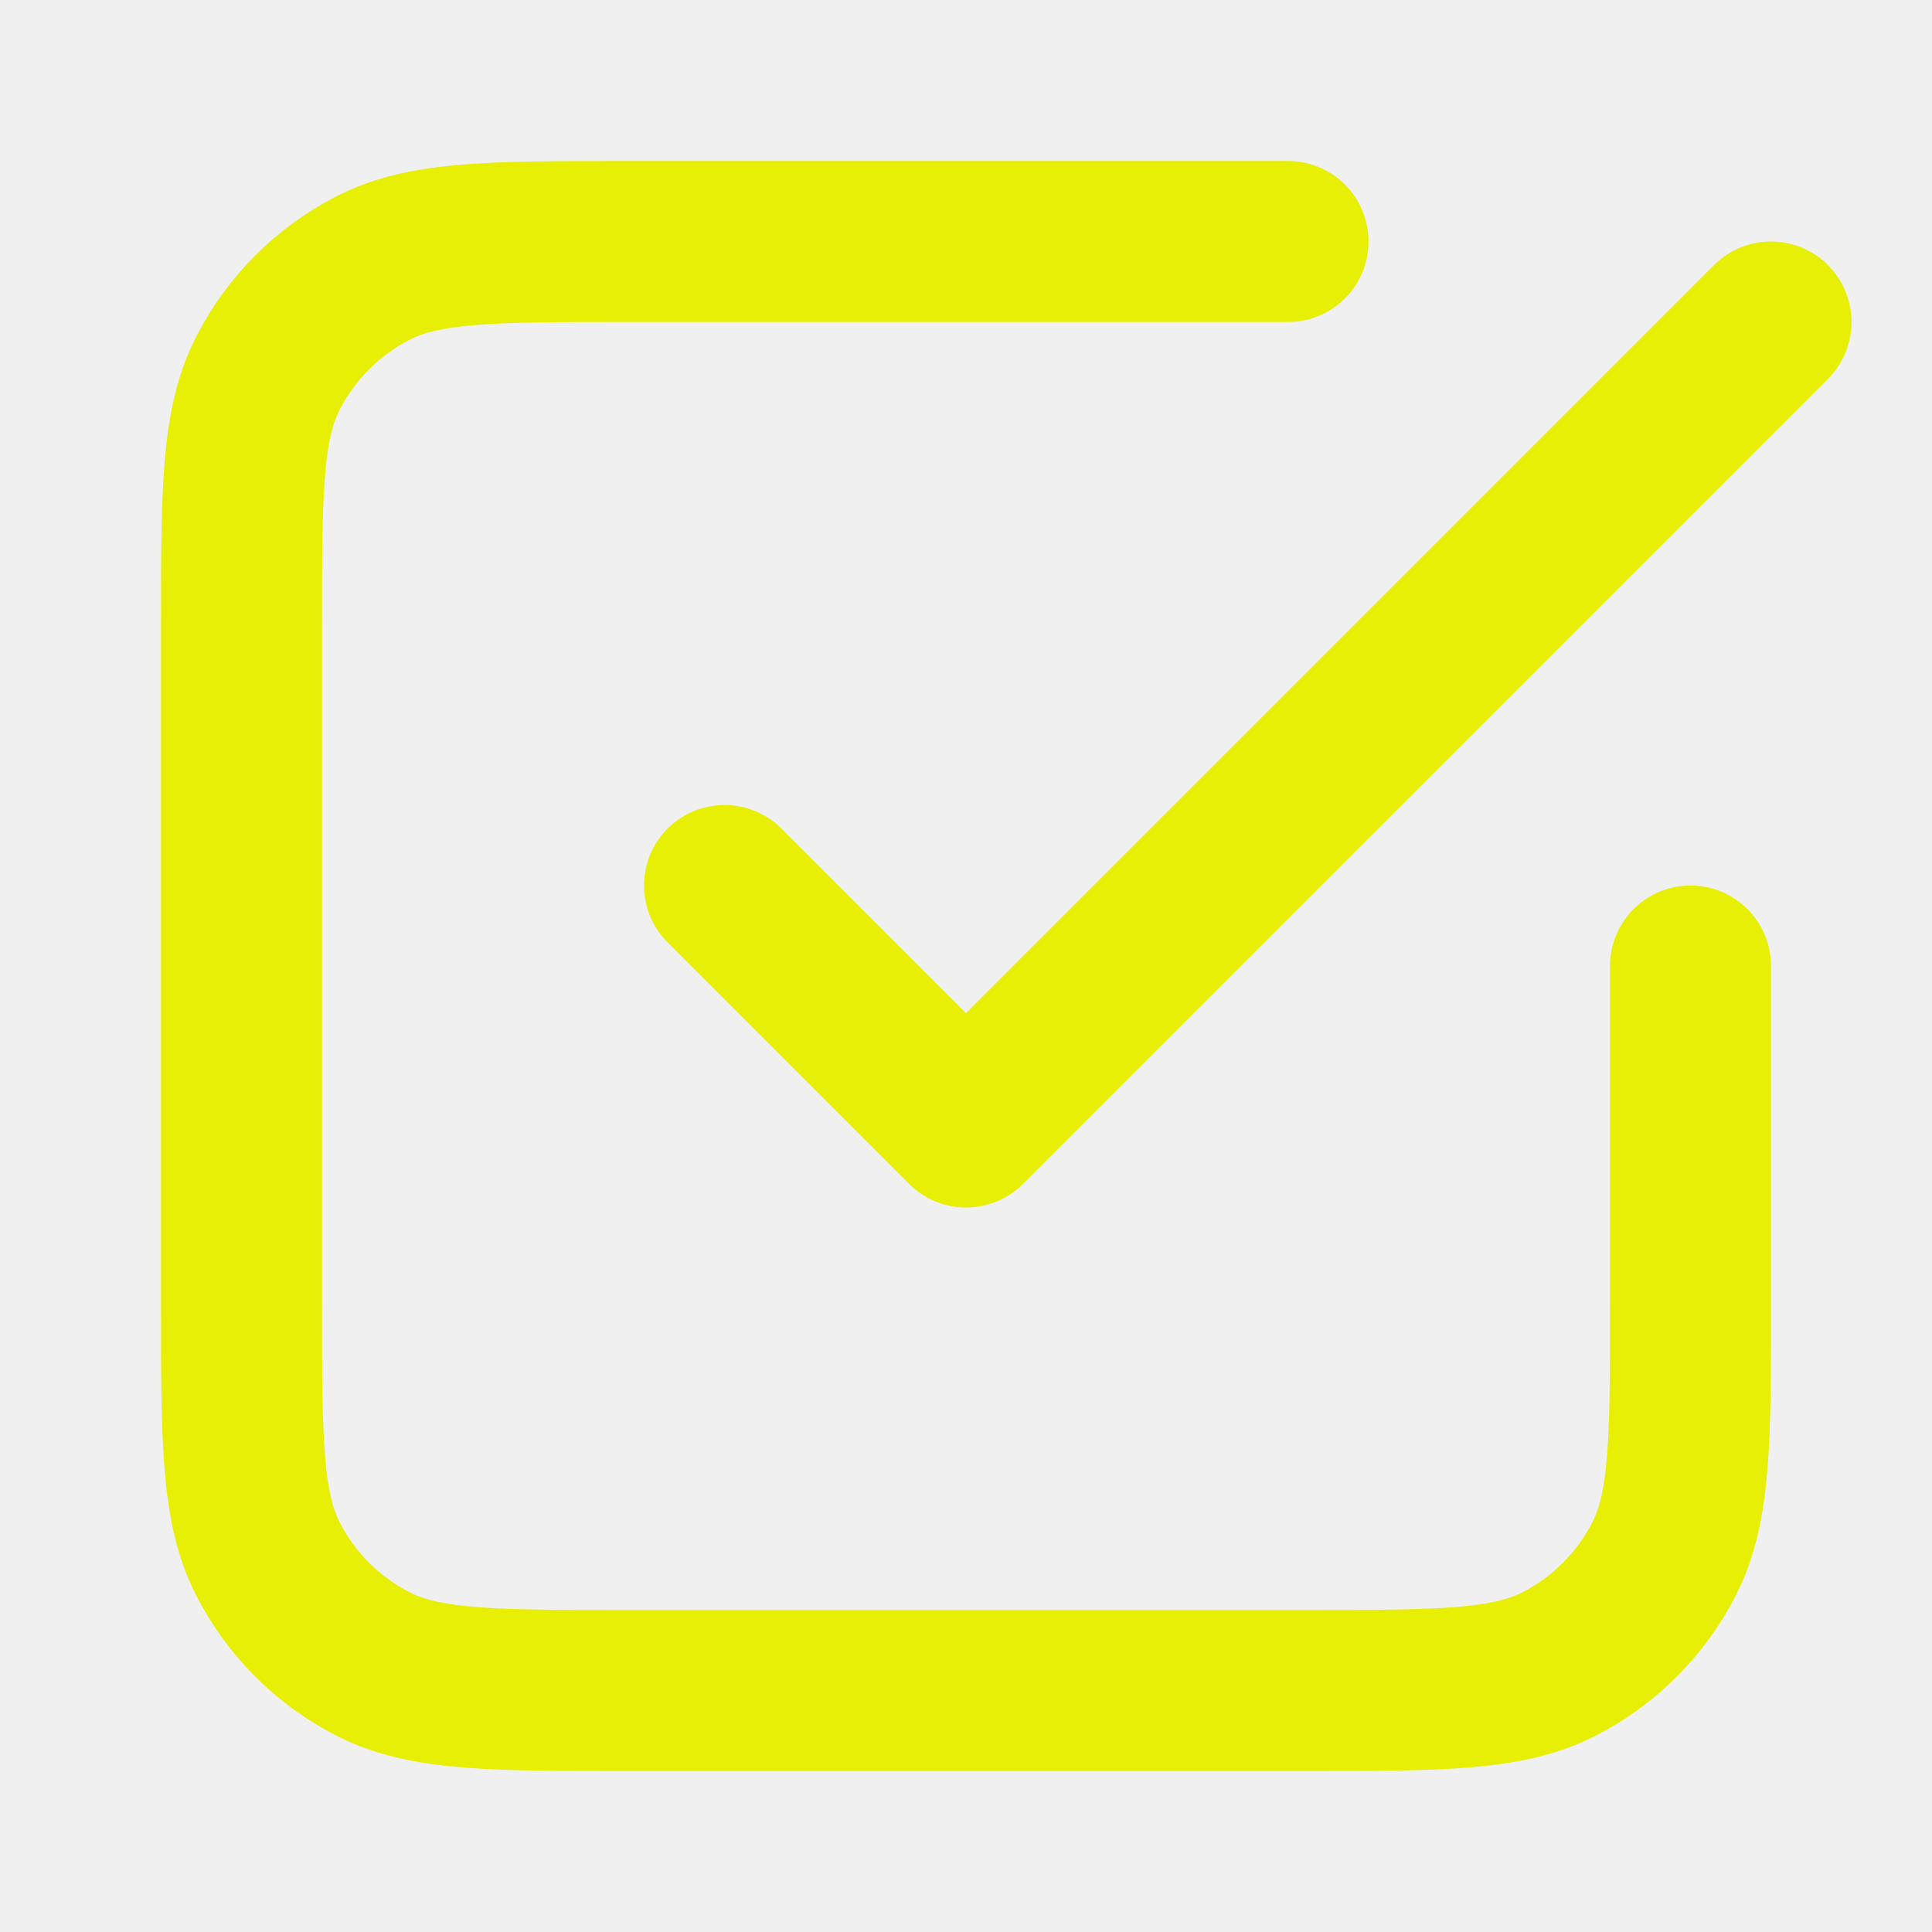
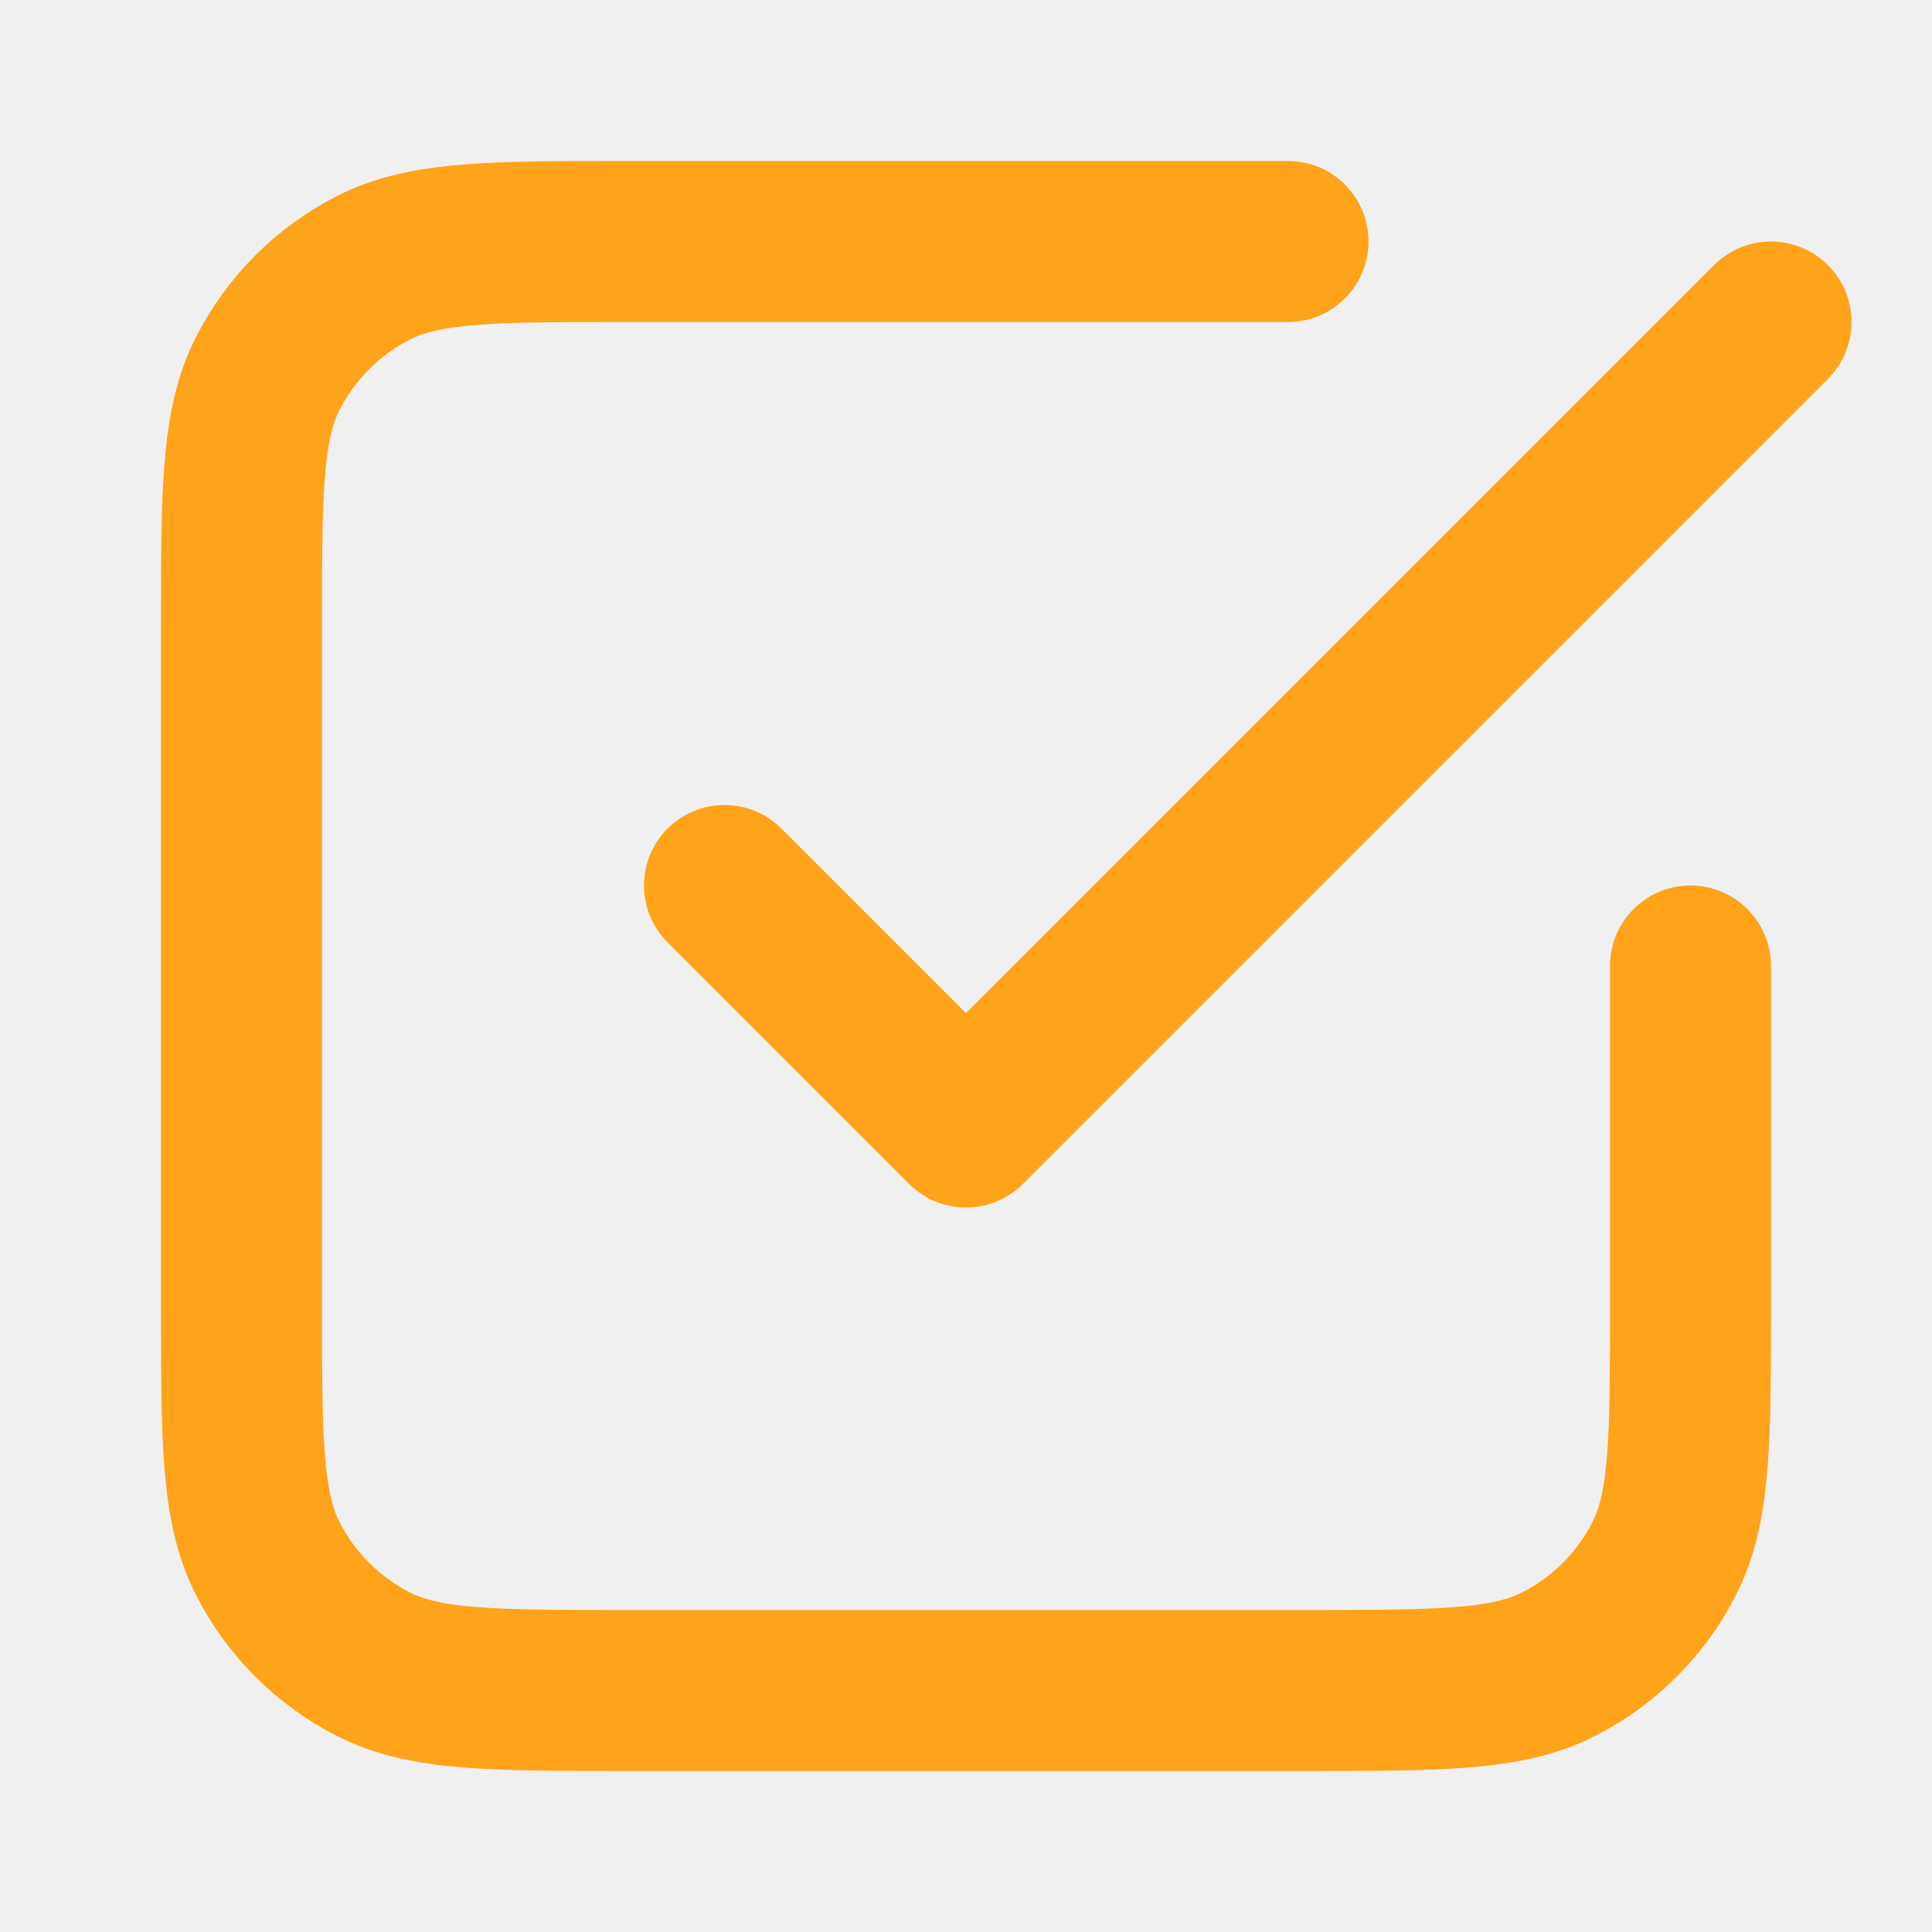
<svg xmlns="http://www.w3.org/2000/svg" width="24" height="24" viewBox="0 0 24 24" fill="none">
  <mask id="mask0_1_195" style="mask-type:alpha" maskUnits="userSpaceOnUse" x="0" y="0" width="24" height="24">
    <rect width="24" height="24" fill="white" />
  </mask>
  <g mask="url(#mask0_1_195)">
-     <path d="M9 11L12 14L22 4M16 3H7.8C6.12 3 5.28 3 4.638 3.327C4.074 3.615 3.615 4.074 3.327 4.638C3 5.28 3 6.12 3 7.8V16.2C3 17.88 3 18.72 3.327 19.362C3.615 19.927 4.074 20.385 4.638 20.673C5.28 21 6.12 21 7.8 21H16.2C17.88 21 18.72 21 19.362 20.673C19.927 20.385 20.385 19.927 20.673 19.362C21 18.72 21 17.88 21 16.2V12" stroke="#e7ef04" stroke-width="2" stroke-linecap="round" stroke-linejoin="round" />
+     <path d="M9 11L12 14L22 4M16 3H7.8C6.12 3 5.28 3 4.638 3.327C4.074 3.615 3.615 4.074 3.327 4.638C3 5.28 3 6.12 3 7.8V16.2C3 17.88 3 18.72 3.327 19.362C3.615 19.927 4.074 20.385 4.638 20.673C5.28 21 6.12 21 7.8 21H16.2C17.88 21 18.72 21 19.362 20.673C19.927 20.385 20.385 19.927 20.673 19.362C21 18.72 21 17.88 21 16.2V12" stroke="#ffa31a" stroke-width="2" stroke-linecap="round" stroke-linejoin="round" />
  </g>
</svg>
